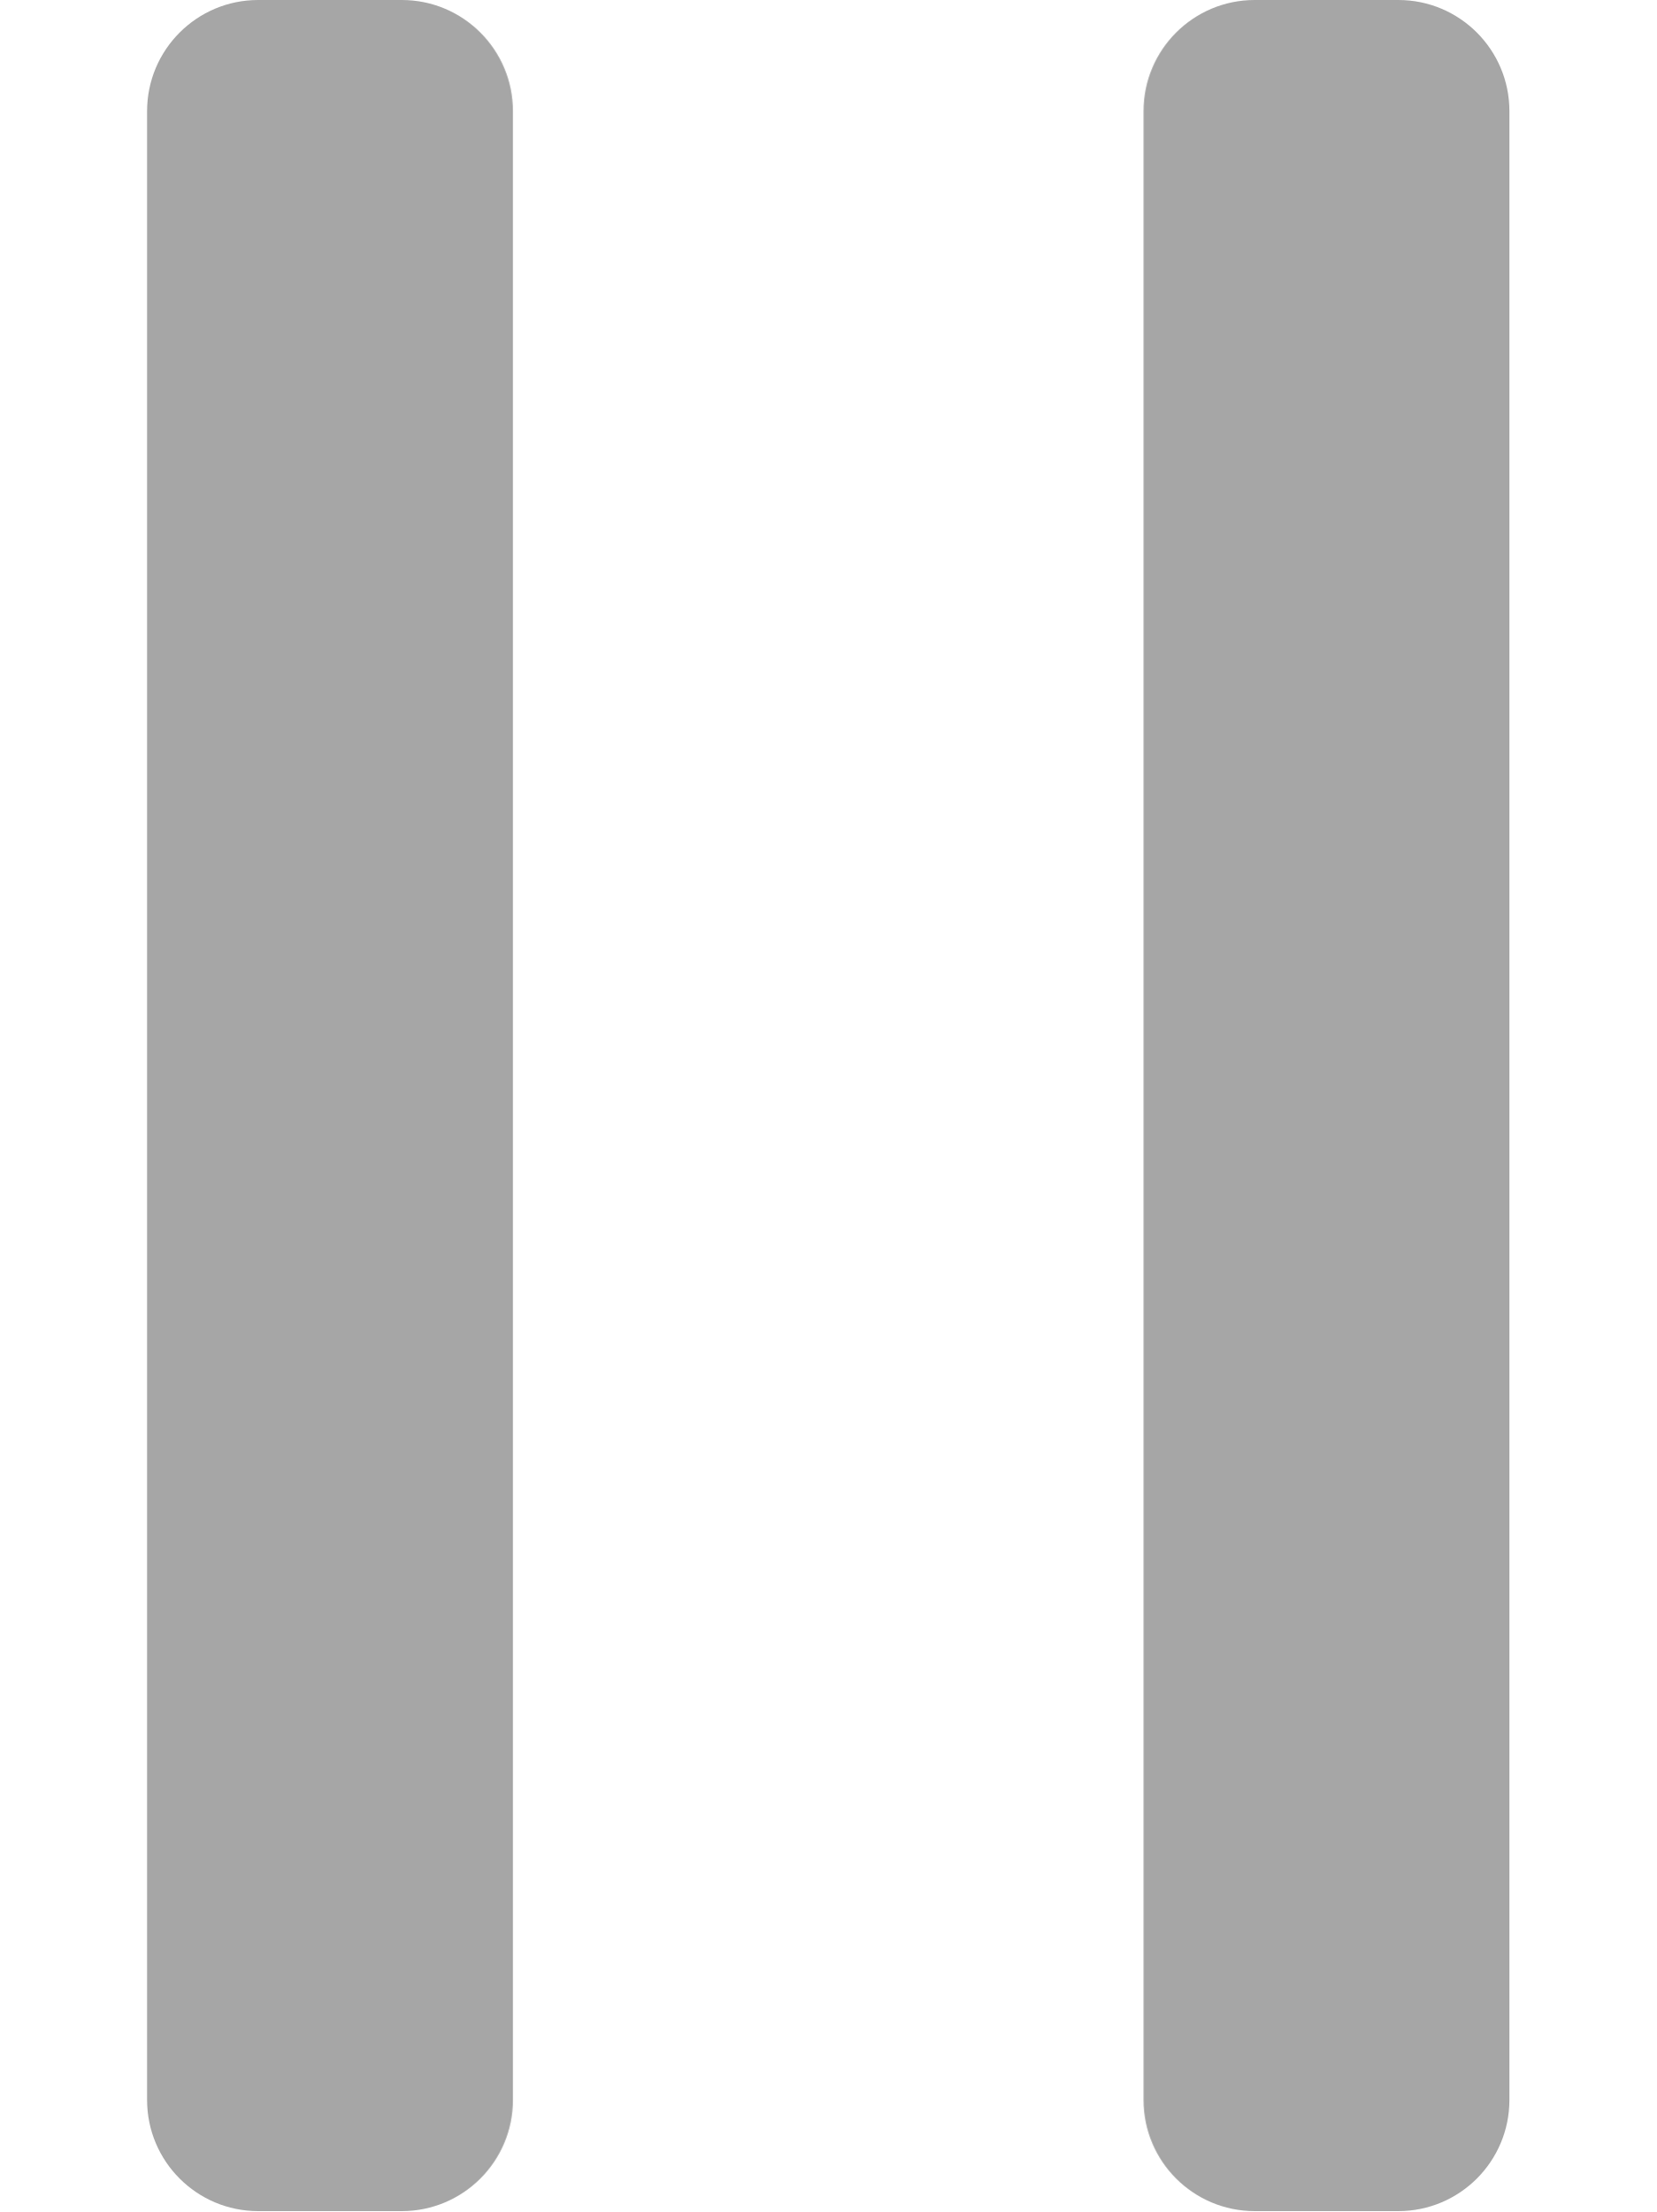
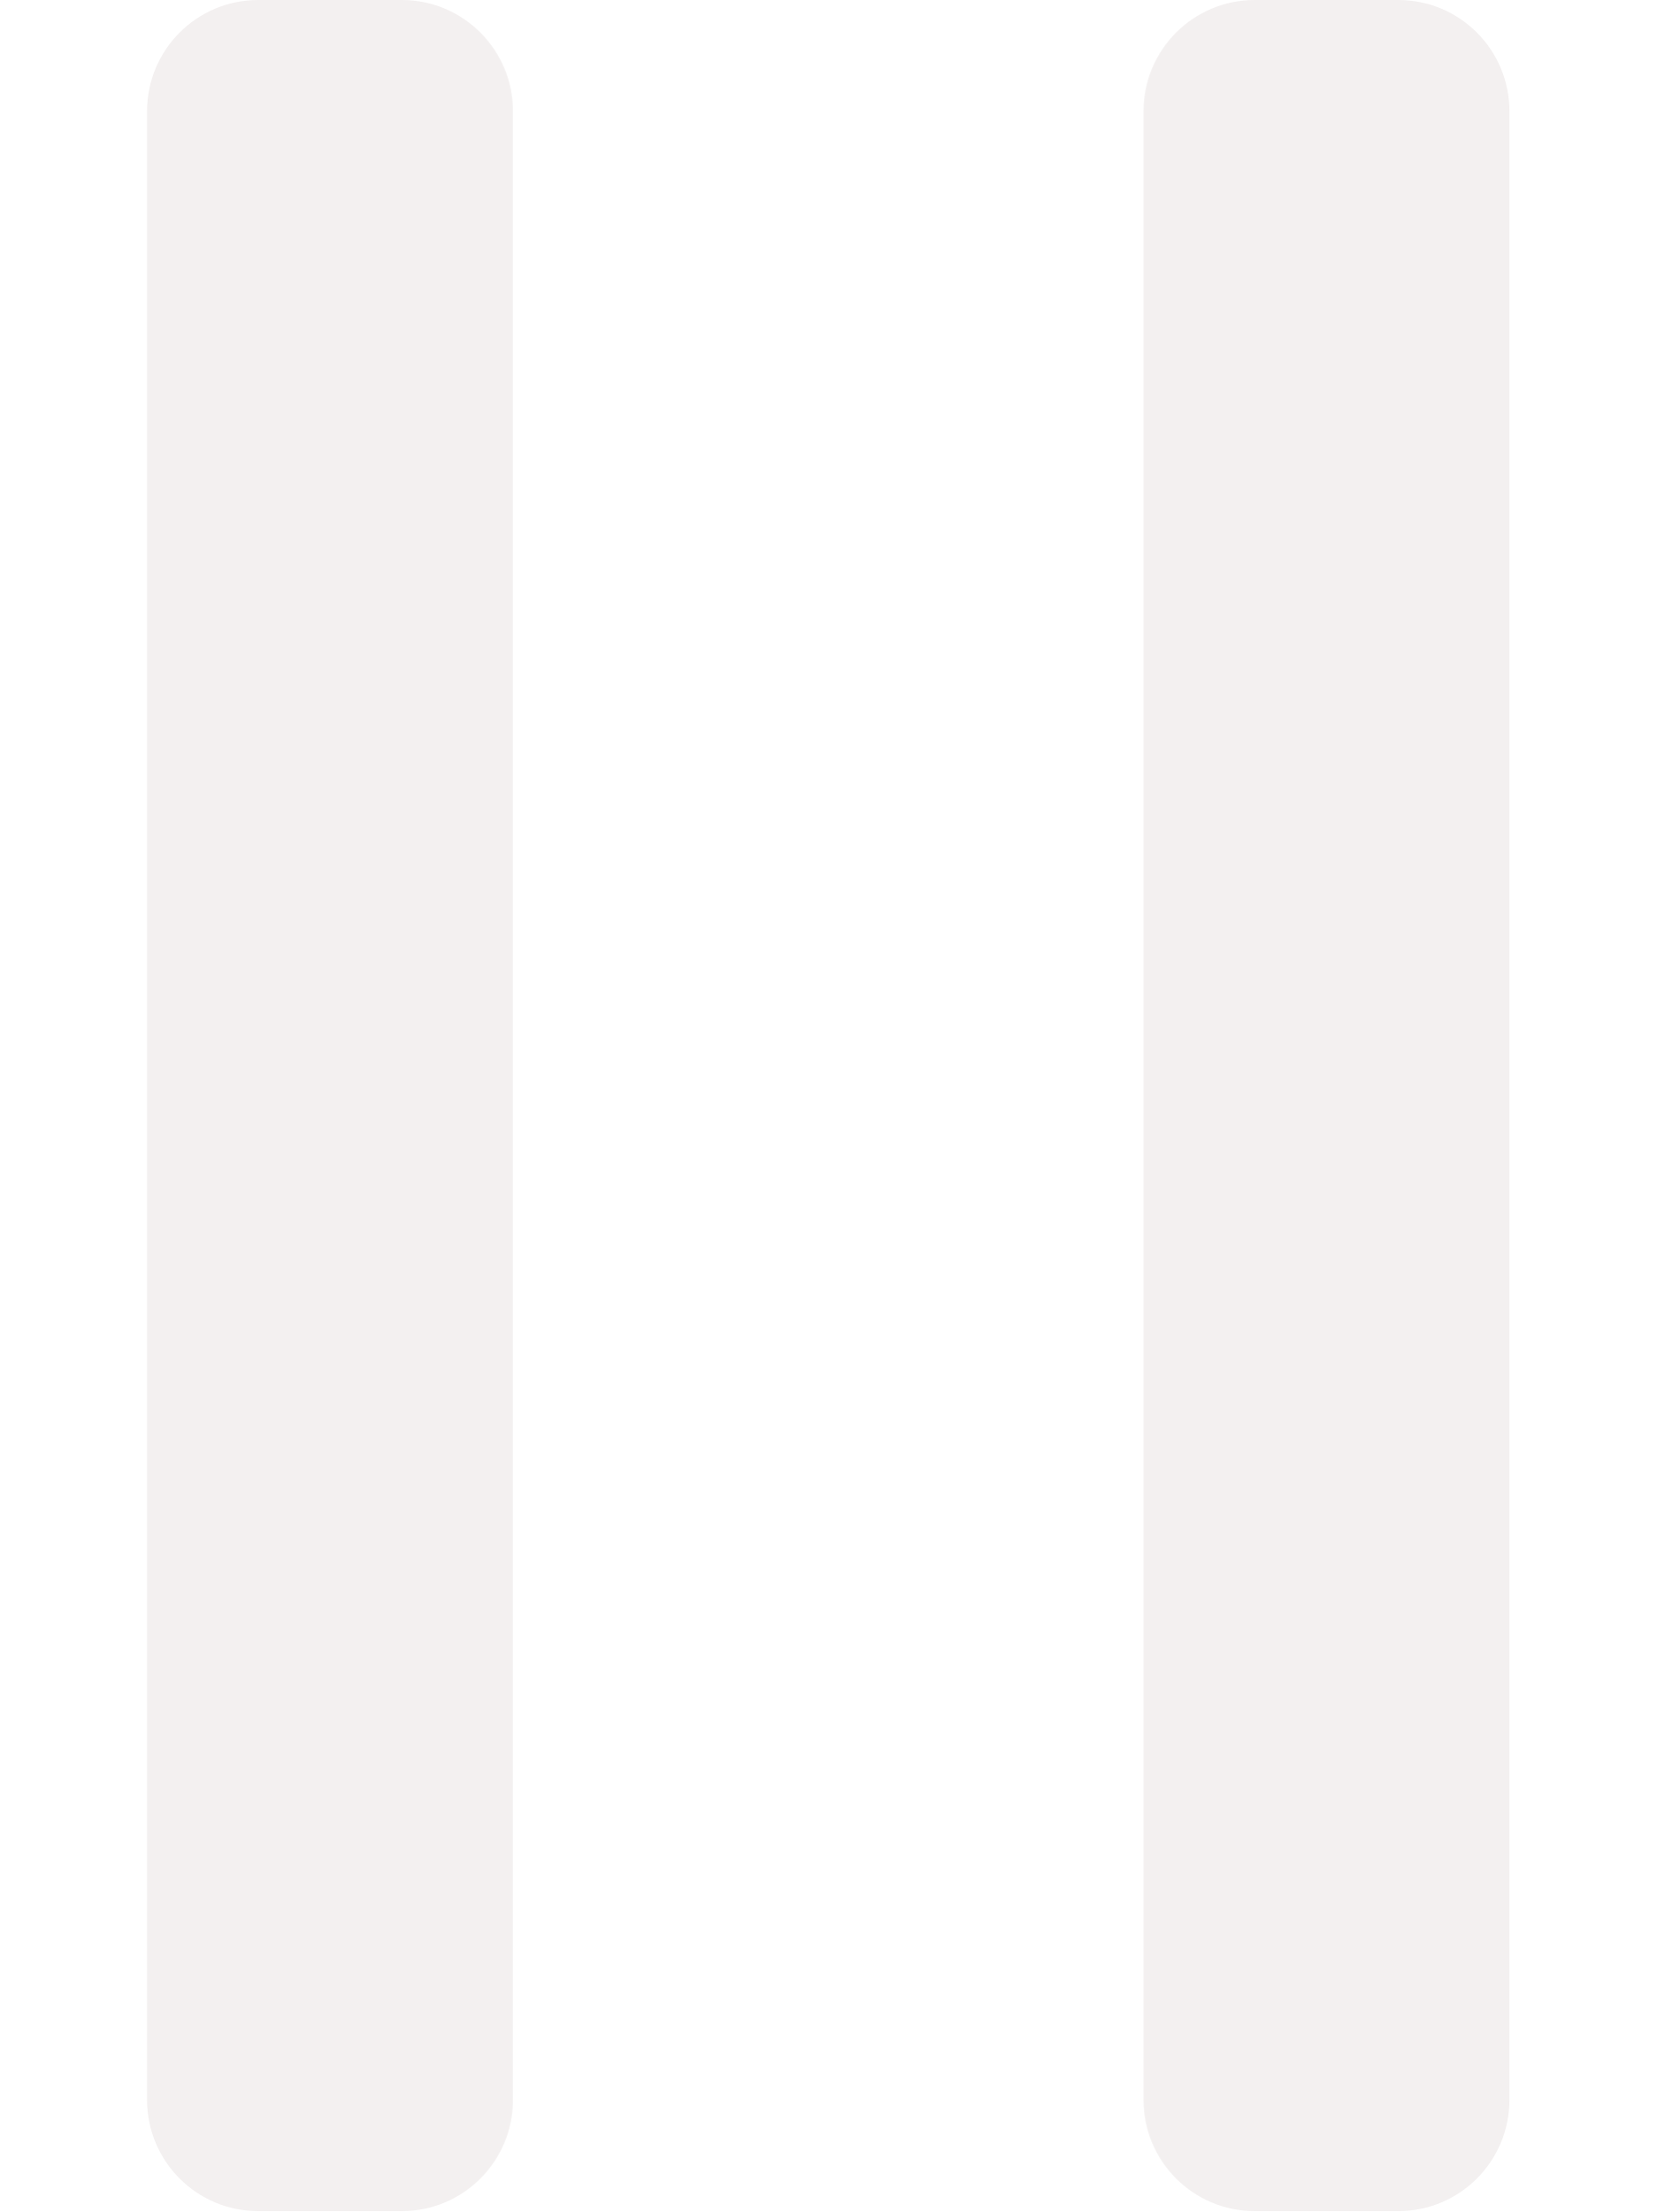
<svg xmlns="http://www.w3.org/2000/svg" id="Objects" viewBox="0 0 837.8 1118">
  <defs>
    <style>
      .cls-1 {
-         fill: #A6A6A6;
+         fill: rgb(243, 240, 240);
        opacity: 1;
      }
    </style>
  </defs>
  <rect class="cls-1" x="74.38" y="0" width="185.04" height="1118" rx="56.21" ry="56.21" />
  <rect class="cls-1" x="578.38" y="0" width="185.04" height="1118" rx="56.21" ry="56.21" />
</svg>
